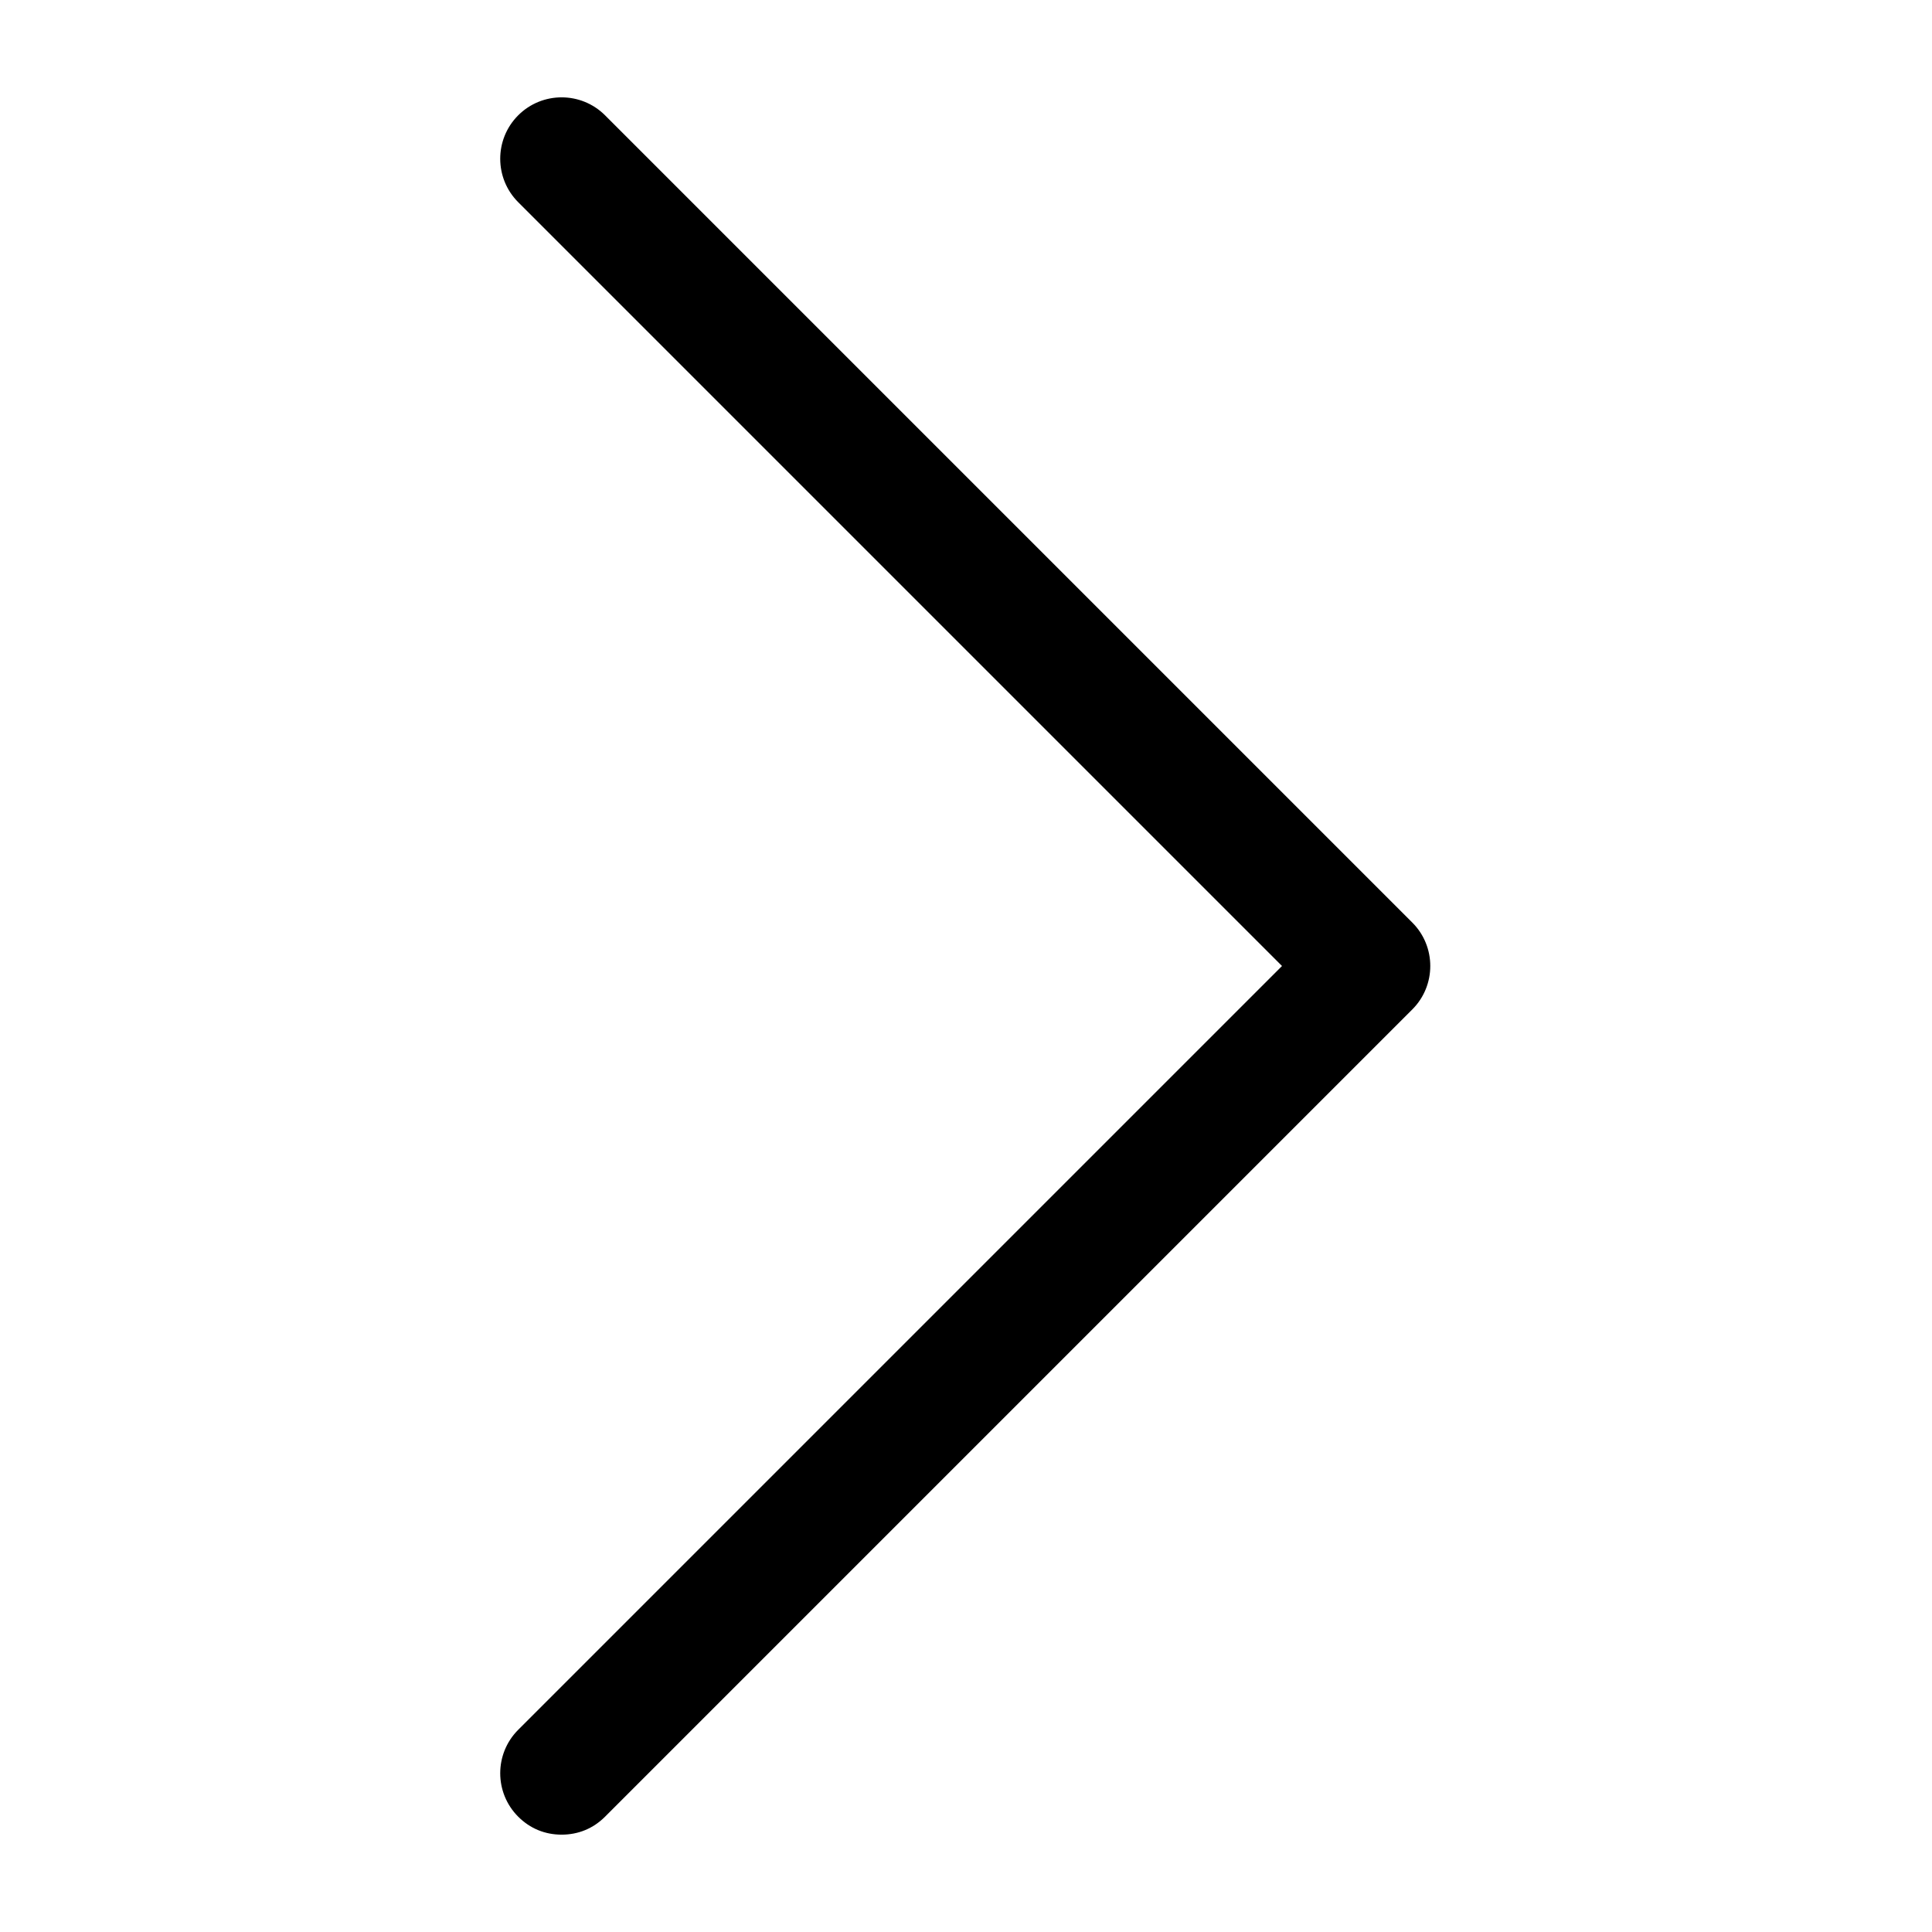
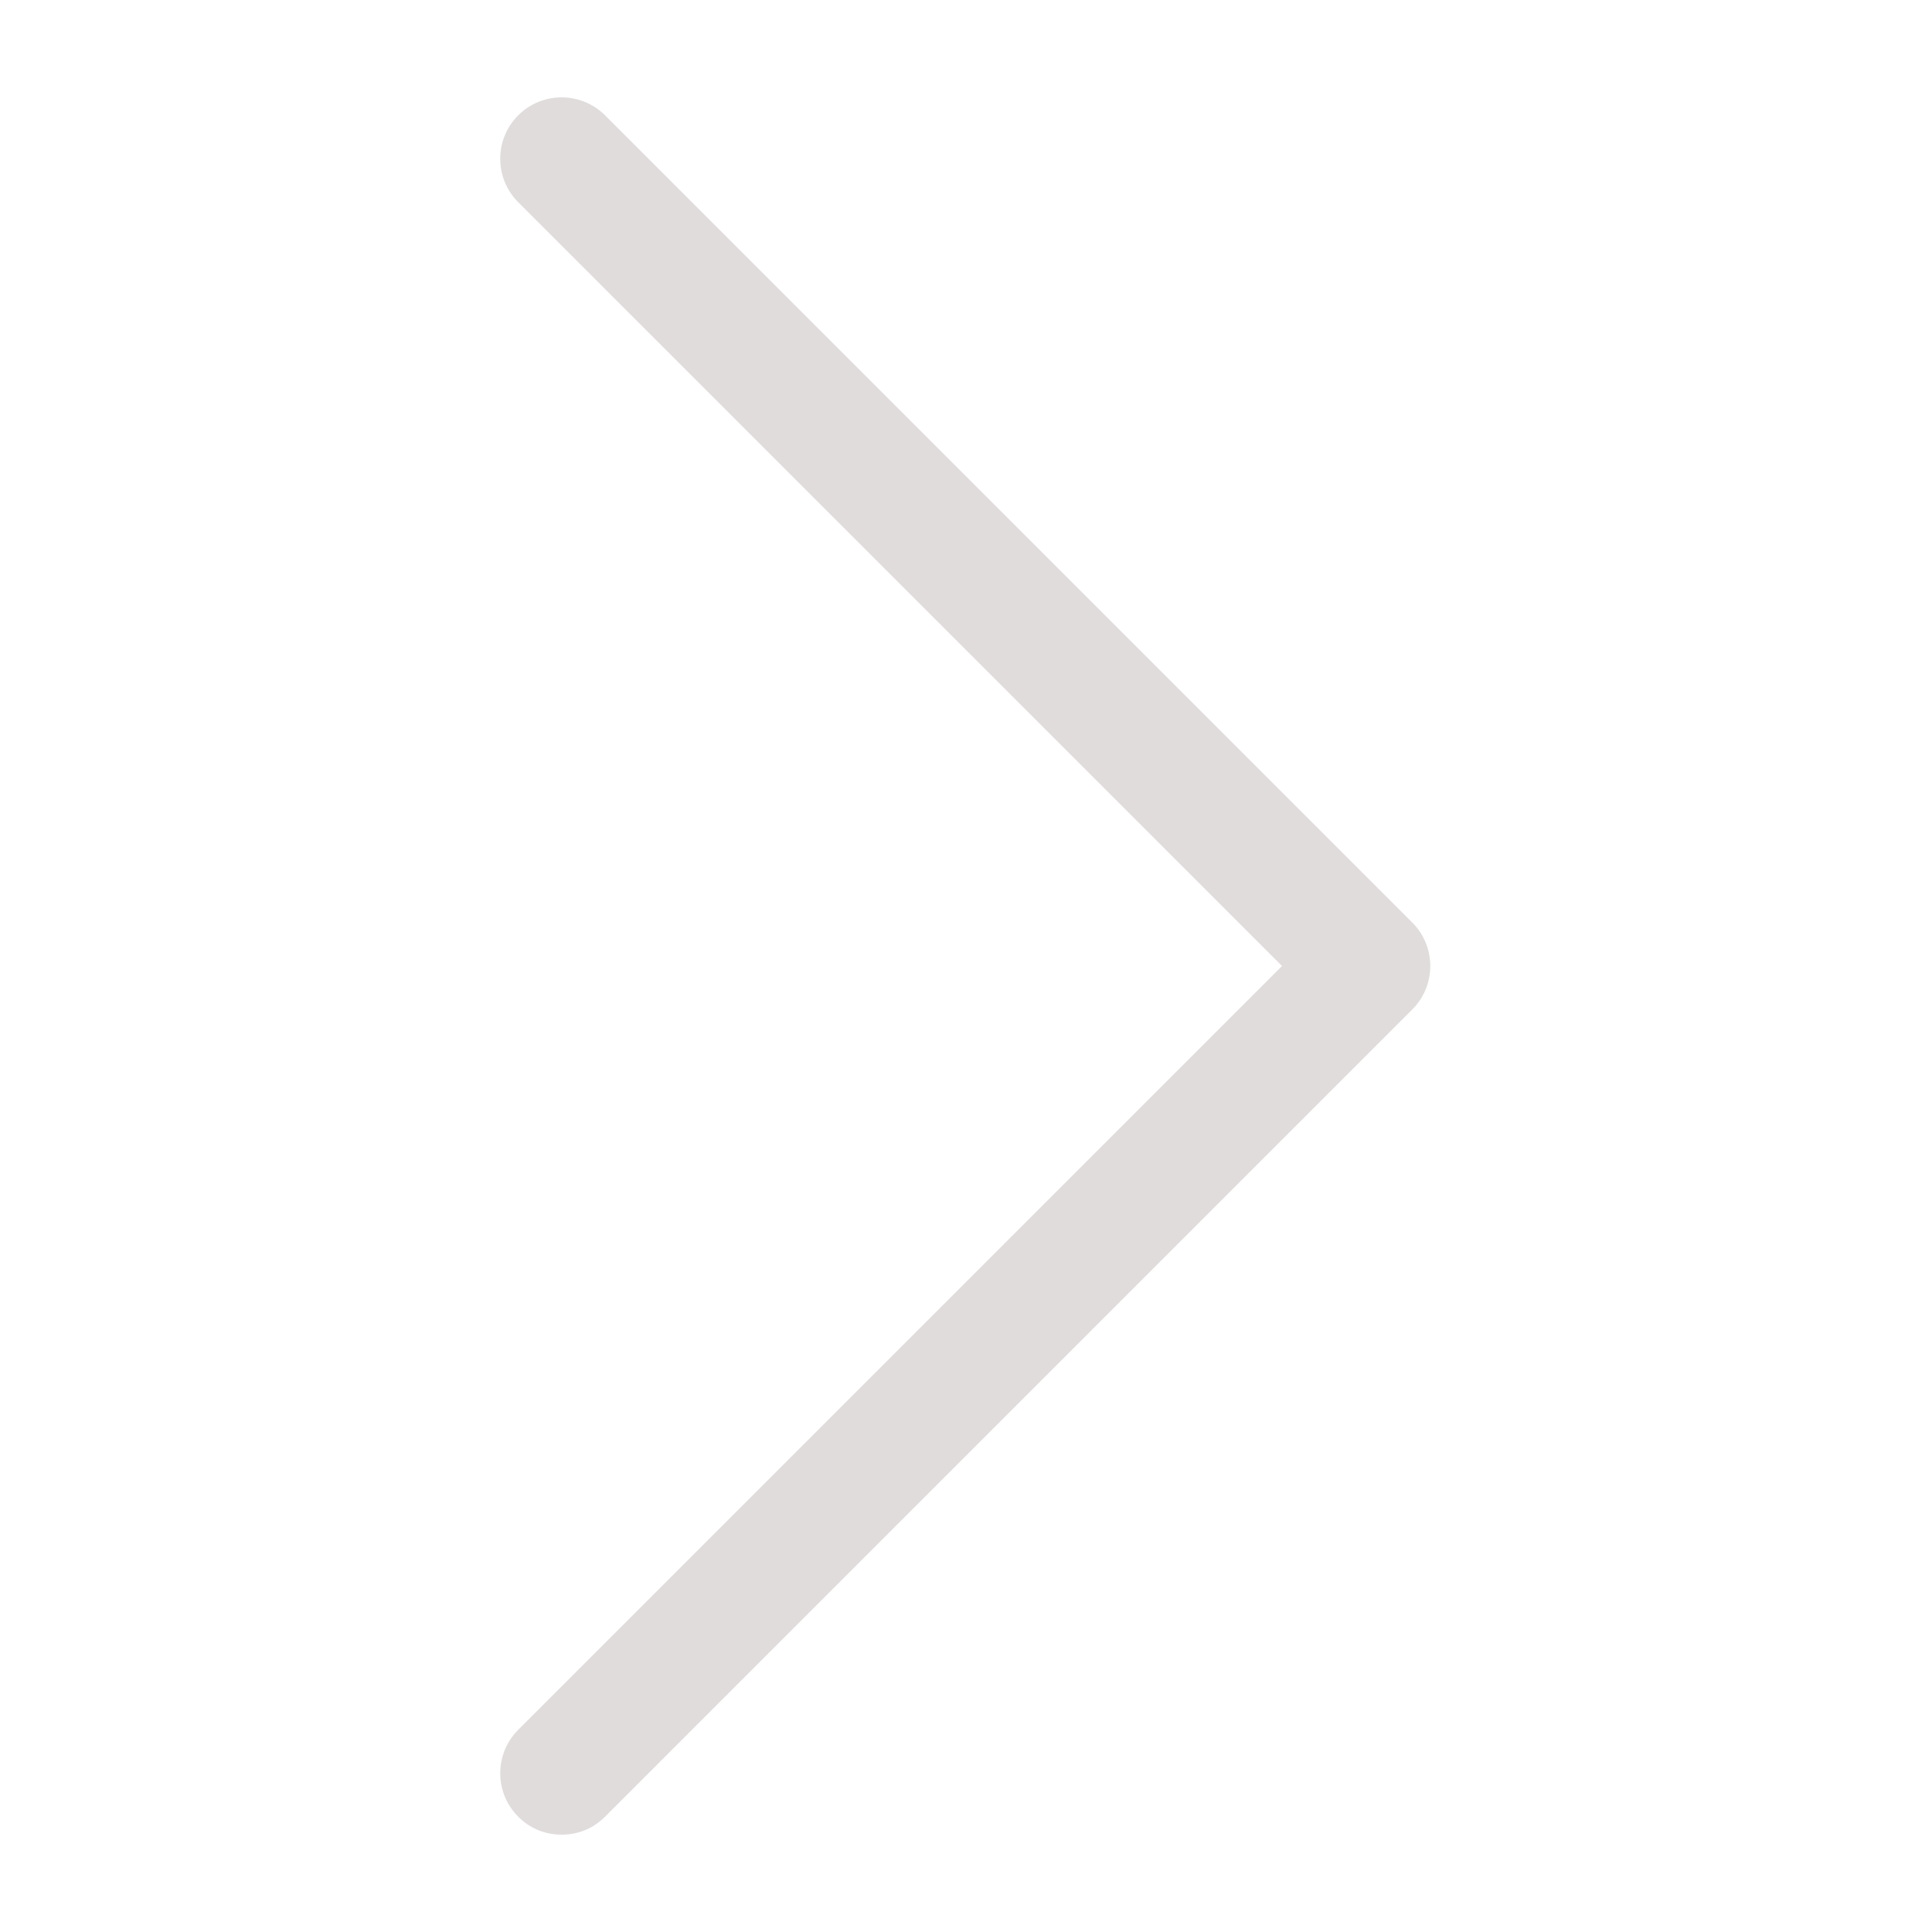
<svg xmlns="http://www.w3.org/2000/svg" version="1.1" viewBox="0 0 129 129" enable-background="new 0 0 129 129">
  <g>
-     <path d="m40.4,121.3c-0.8,0.8-1.8,1.2-2.9,1.2s-2.1-0.4-2.9-1.2c-1.6-1.6-1.6-4.2 0-5.8l51-51-51-51c-1.6-1.6-1.6-4.2 0-5.8 1.6-1.6 4.2-1.6 5.8,0l53.9,53.9c1.6,1.6 1.6,4.2 0,5.8l-53.9,53.9z" />
+     <path d="m40.4,121.3c-0.8,0.8-1.8,1.2-2.9,1.2s-2.1-0.4-2.9-1.2c-1.6-1.6-1.6-4.2 0-5.8l51-51-51-51c-1.6-1.6-1.6-4.2 0-5.8 1.6-1.6 4.2-1.6 5.8,0l53.9,53.9c1.6,1.6 1.6,4.2 0,5.8l-53.9,53.9z" fill="#e1dcdc" />
  </g>
</svg>
